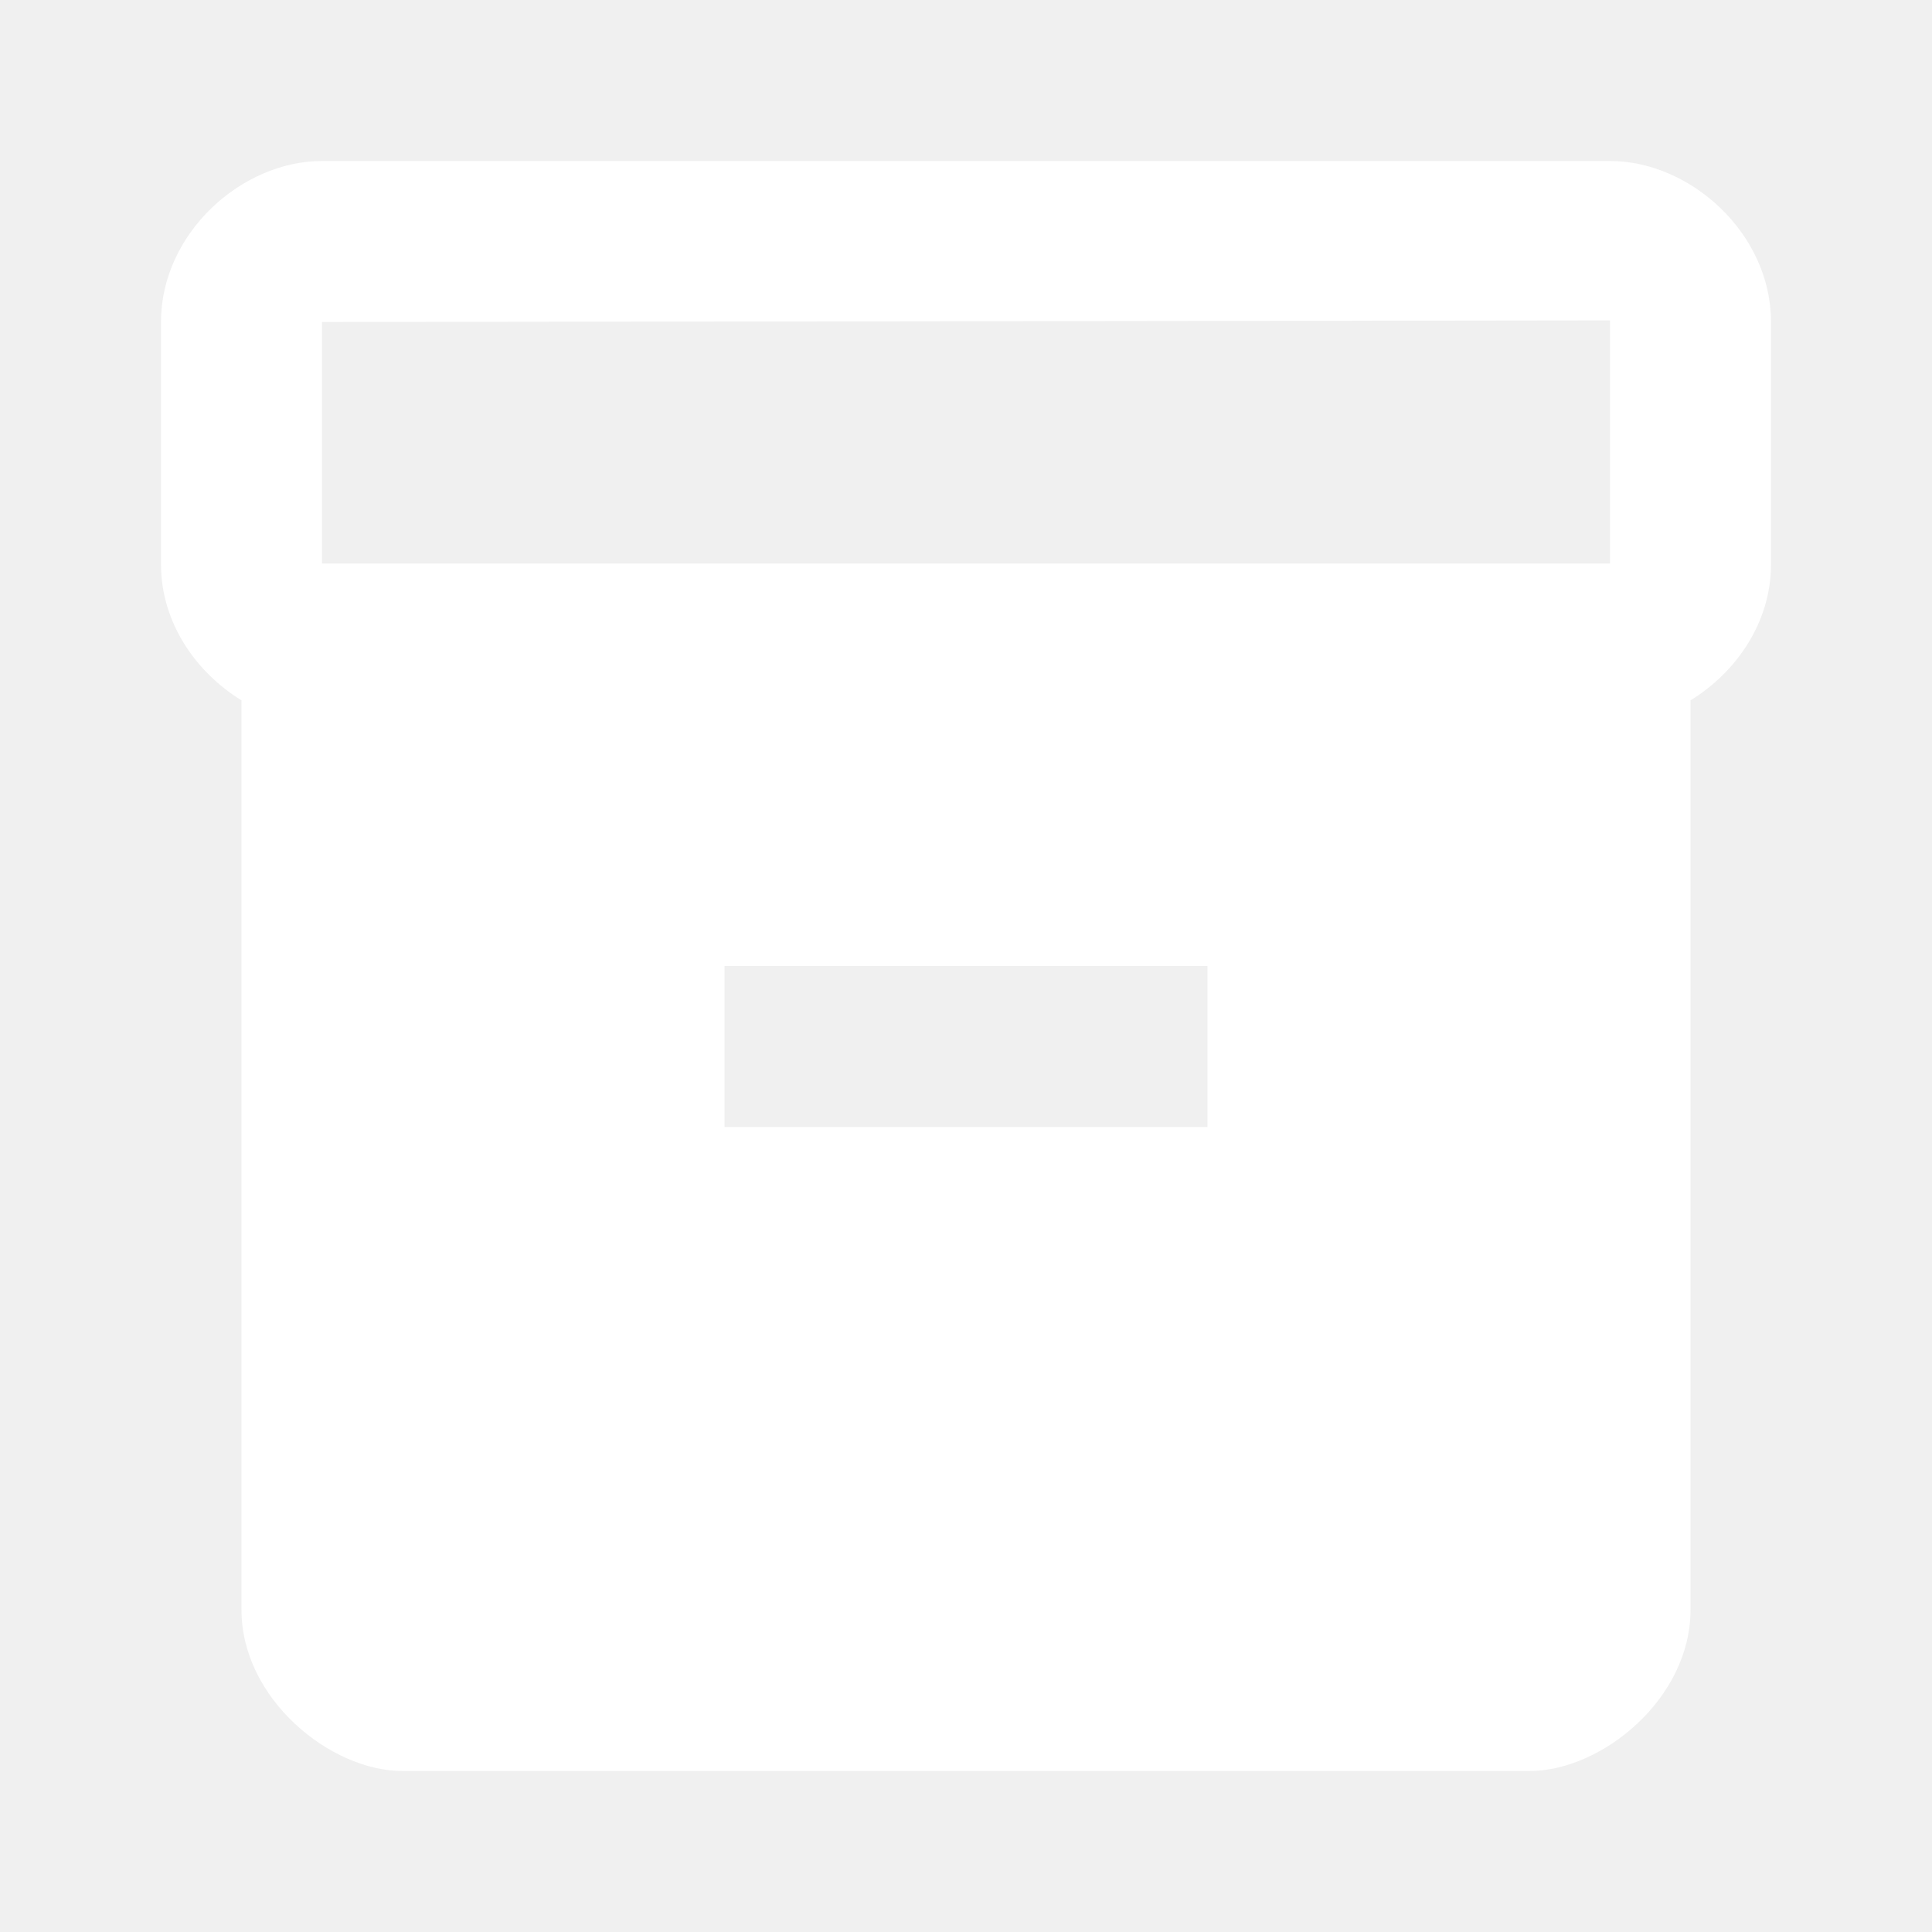
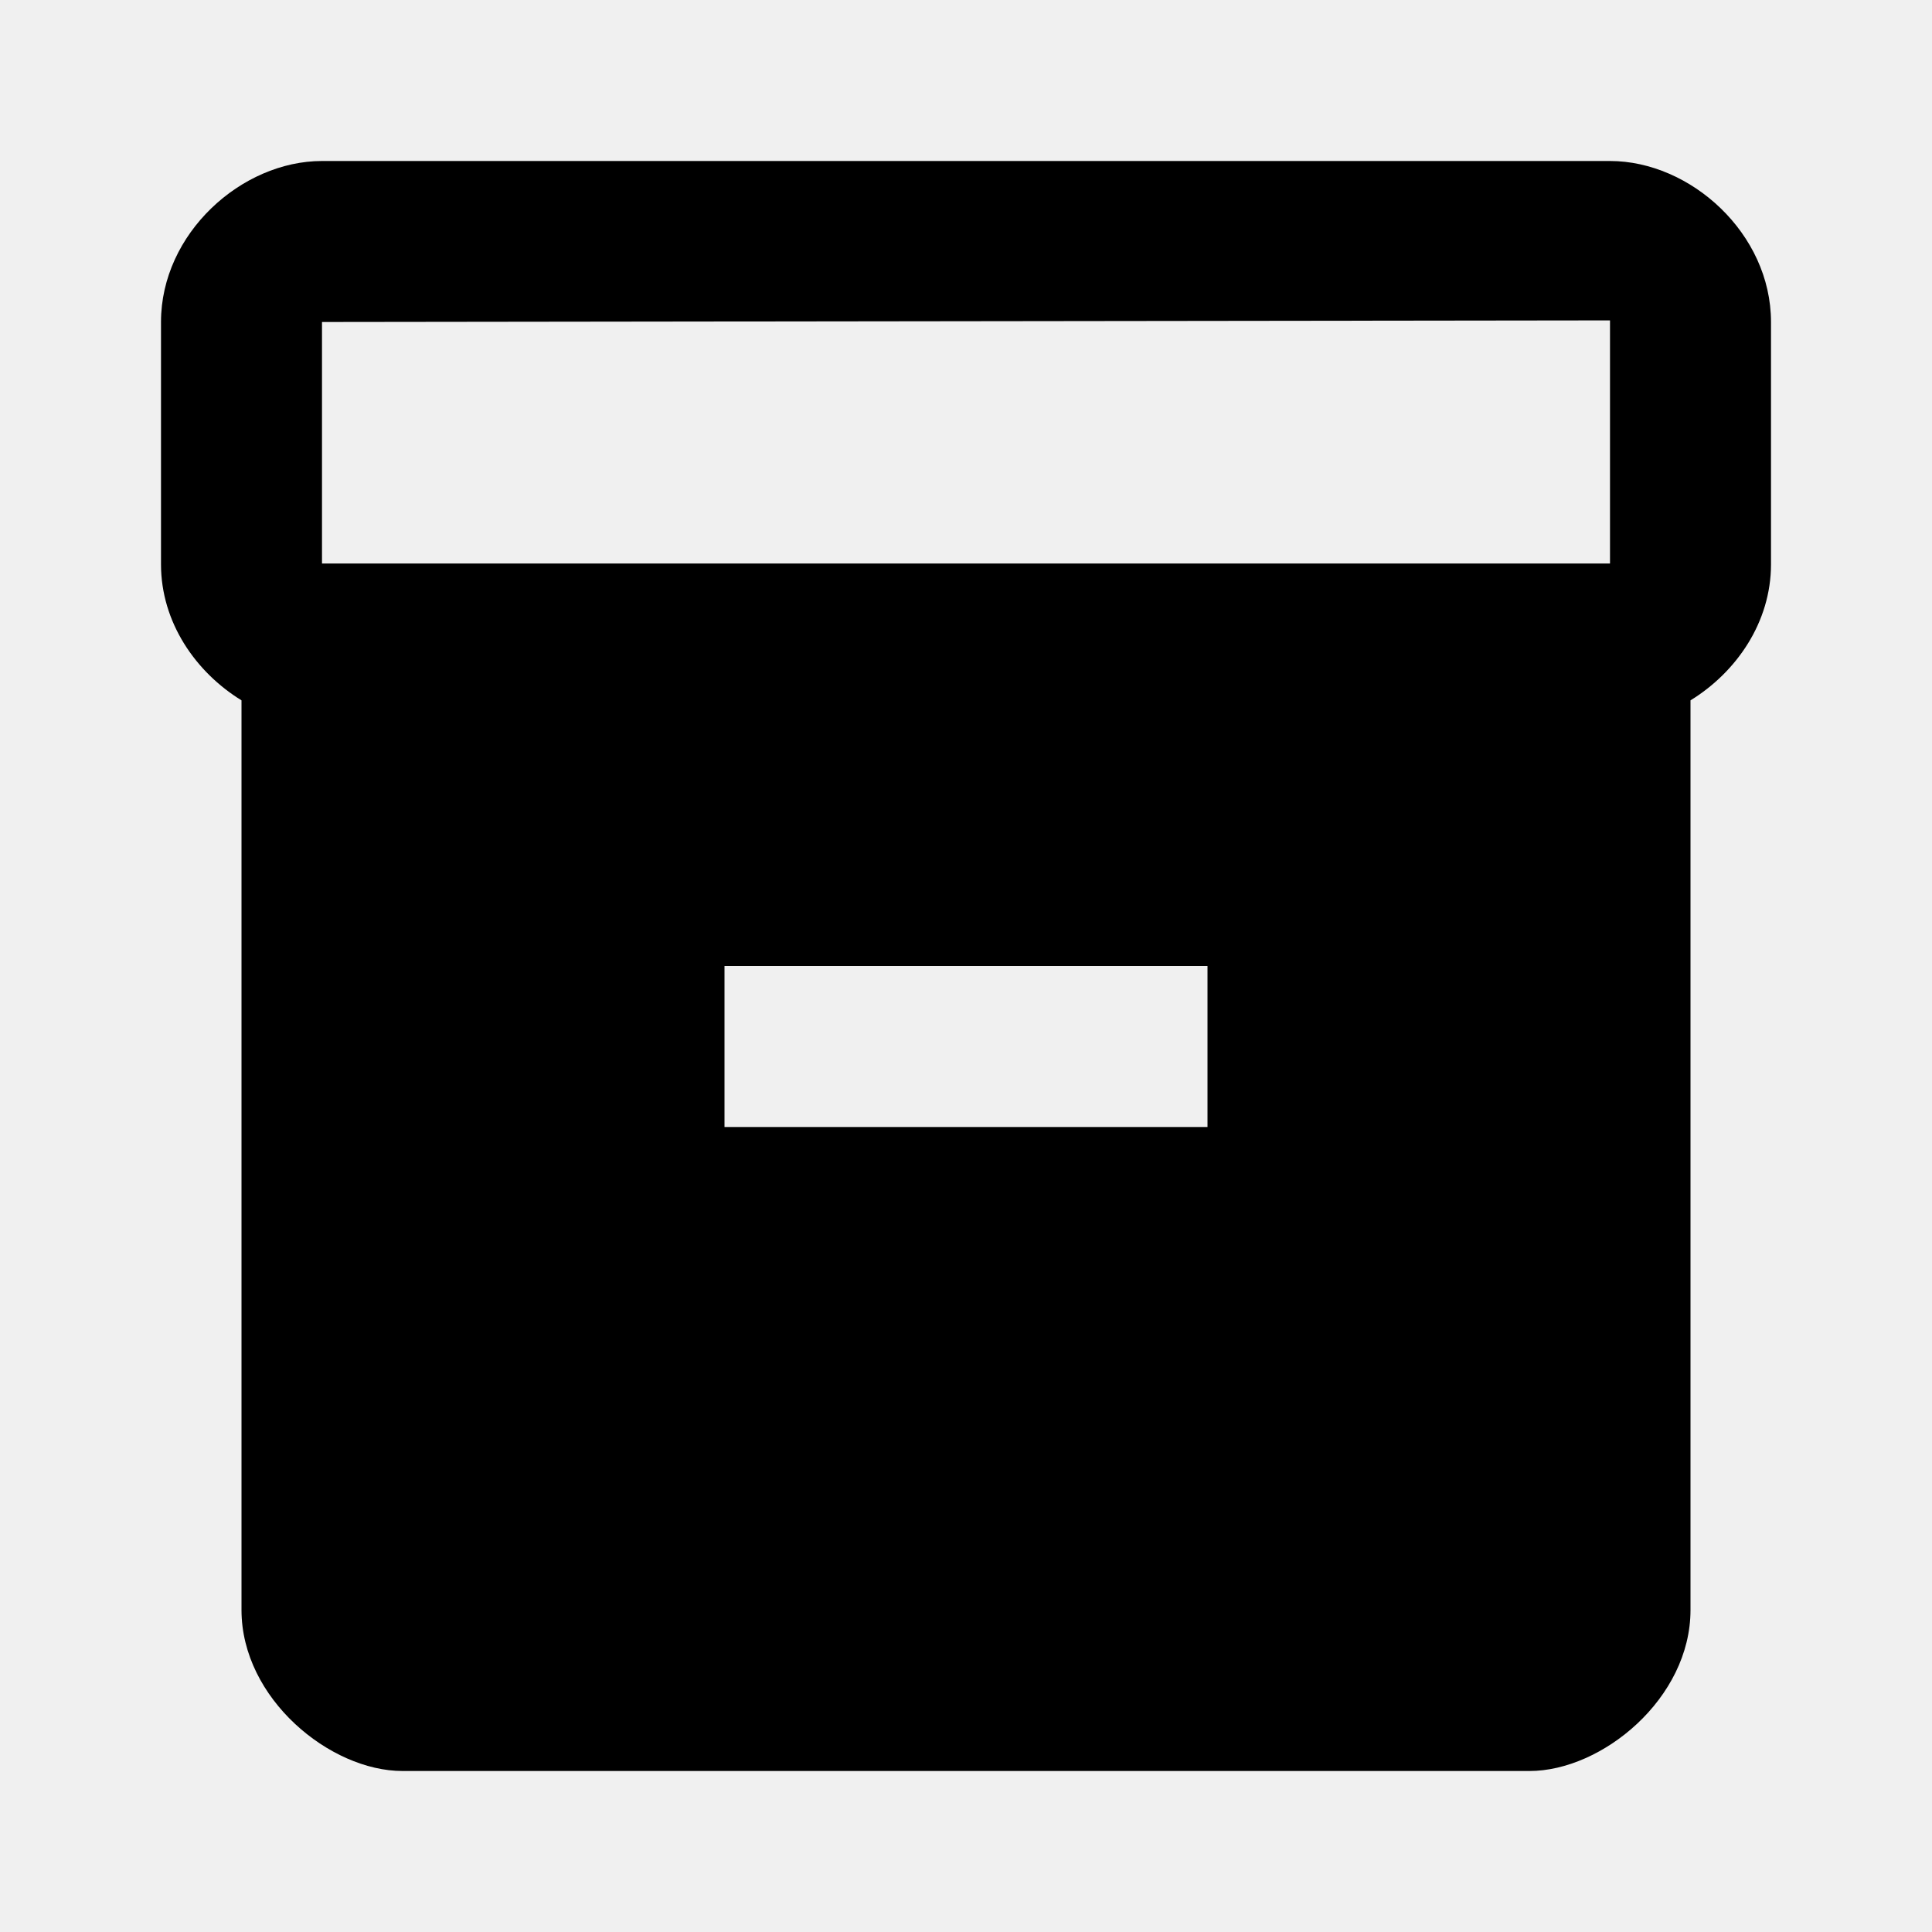
- <svg xmlns="http://www.w3.org/2000/svg" height="24px" viewBox="0 0 24 24" width="24px" fill="#fff">
+ <svg xmlns="http://www.w3.org/2000/svg" height="24px" viewBox="0 0 24 24" width="24px" fill="#000">
  <path d="M0 0h24v24H0V0z" fill="none" />
  <path d="M20 2H4c-1 0-2 .9-2 2v3.01c0 .72.43 1.34 1 1.69V20c0 1.1 1.1 2 2 2h14c.9 0 2-.9 2-2V8.7c.57-.35 1-.97 1-1.69V4c0-1.1-1-2-2-2zm-5 12H9v-2h6v2zm5-7H4V4l16-.02V7z" />
</svg>
